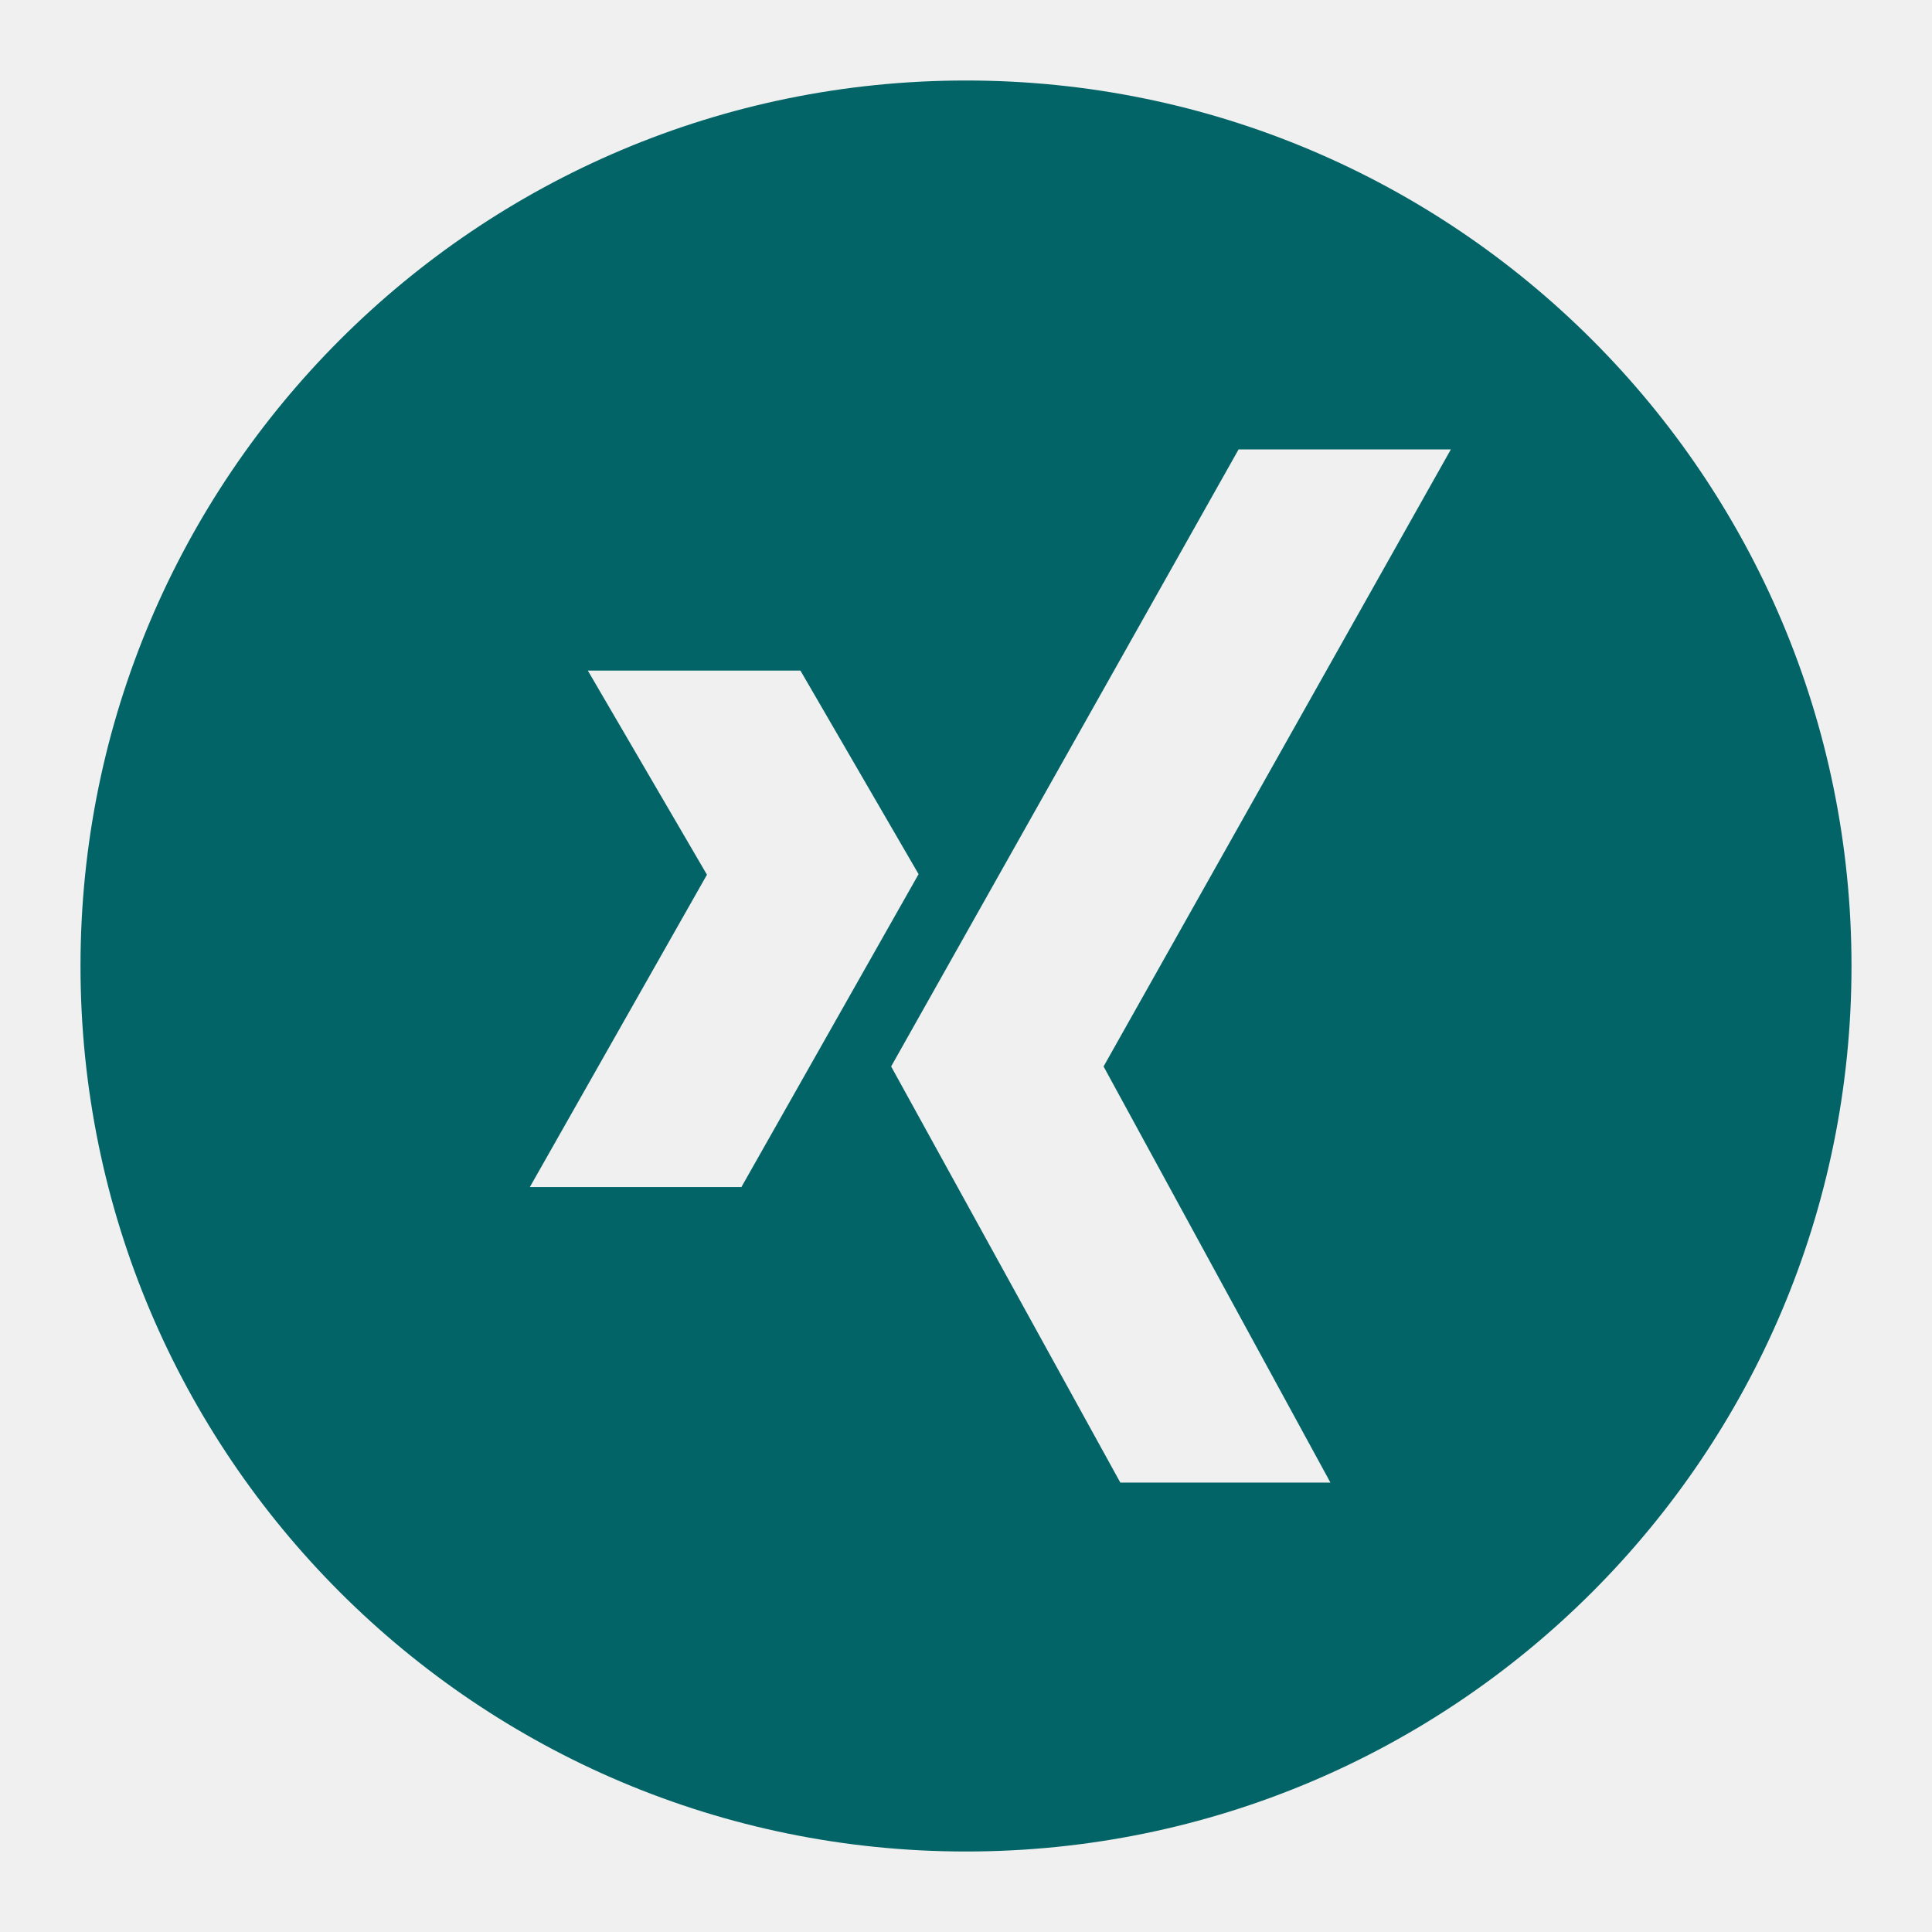
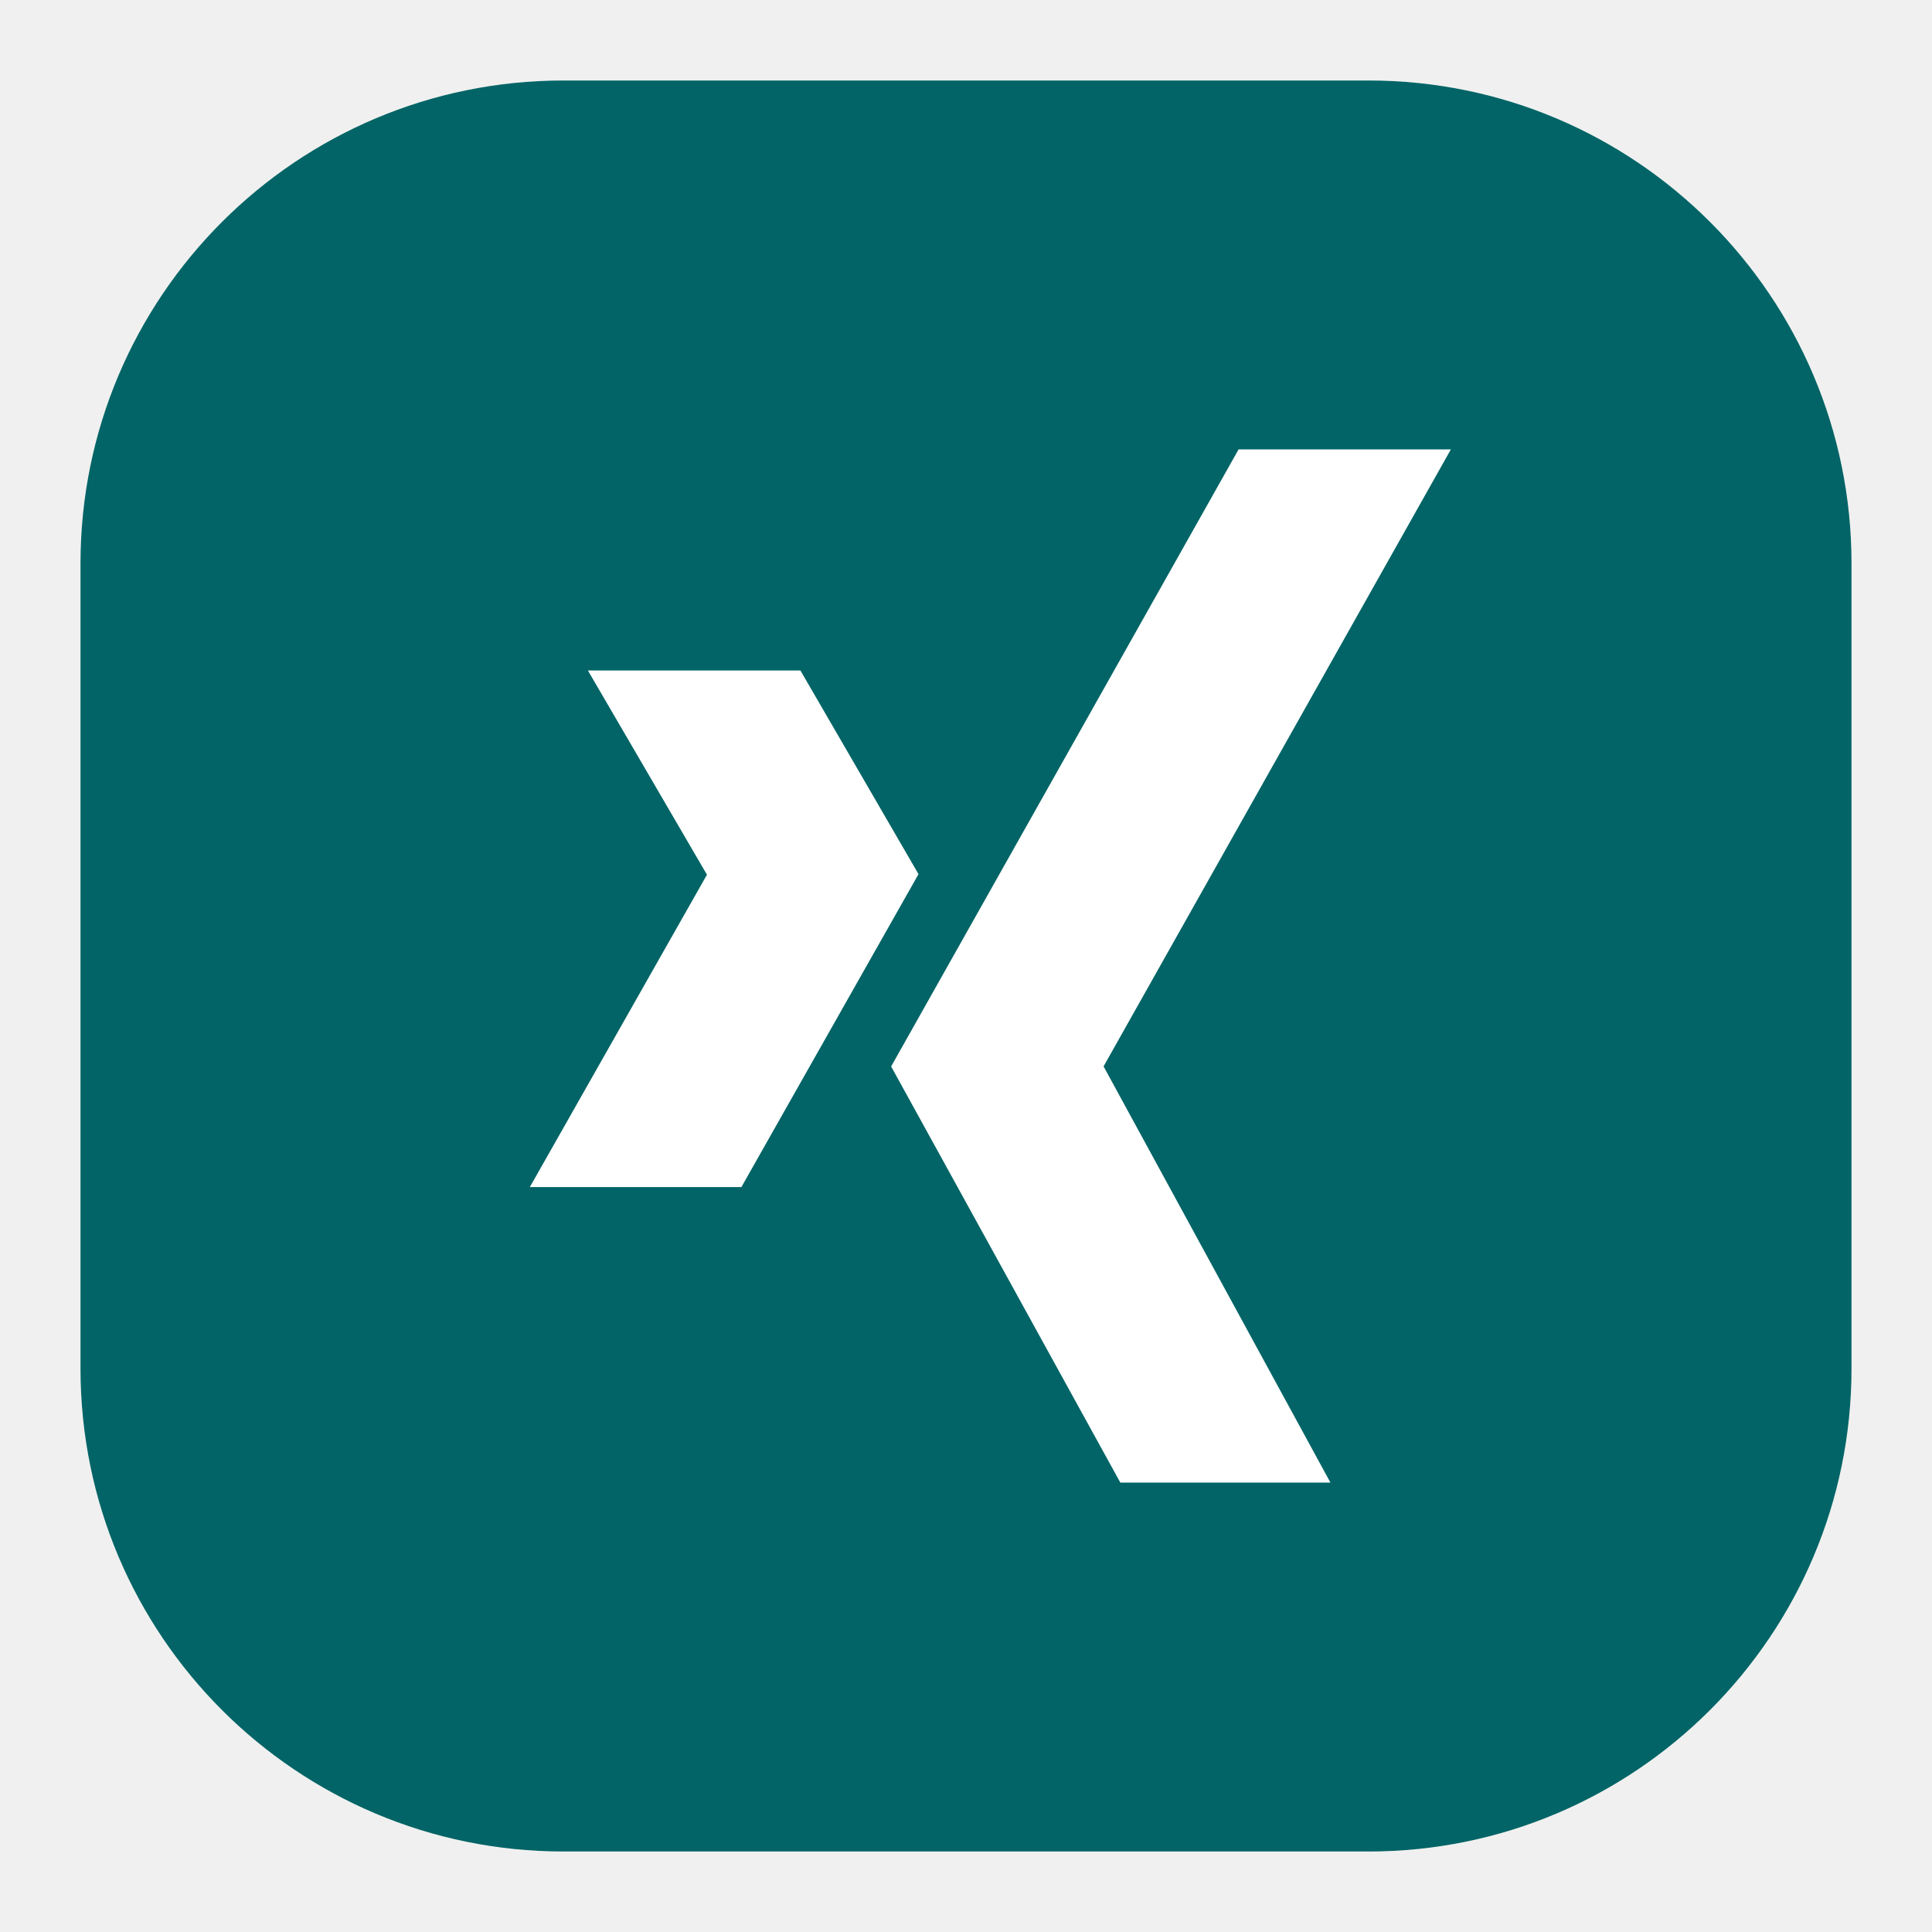
- <svg xmlns="http://www.w3.org/2000/svg" viewBox="0 0 24 24" fill="none">
-   <path d="M12 1C5.925 1 1 5.925 1 12C1 18.075 5.925 23 12 23C18.075 23 23 18.075 23 12C23 5.925 18.075 1 12 1ZM6.582 14.746L8.782 10.866L7.302 8.33H9.943L11.411 10.859L9.21 14.746H6.582V14.746ZM16.527 18.417H13.917L11.07 13.248L15.386 5.583H18.023L13.709 13.248L16.527 18.417Z" fill="#026466" />
+ <svg xmlns="http://www.w3.org/2000/svg" fill="none" viewBox="0 0 24 24">
+   <rect width="22" height="22" x="1" y="1" fill="#026466" rx="6" />
+   <path fill="#fff" d="m8.782 10.866-2.2 3.88H9.21l2.2-3.887-1.467-2.53h-2.64l1.479 2.537Zm5.135 7.551h2.61l-2.818-5.17 4.314-7.664h-2.637l-4.316 7.665 2.847 5.169Z" />
</svg>
